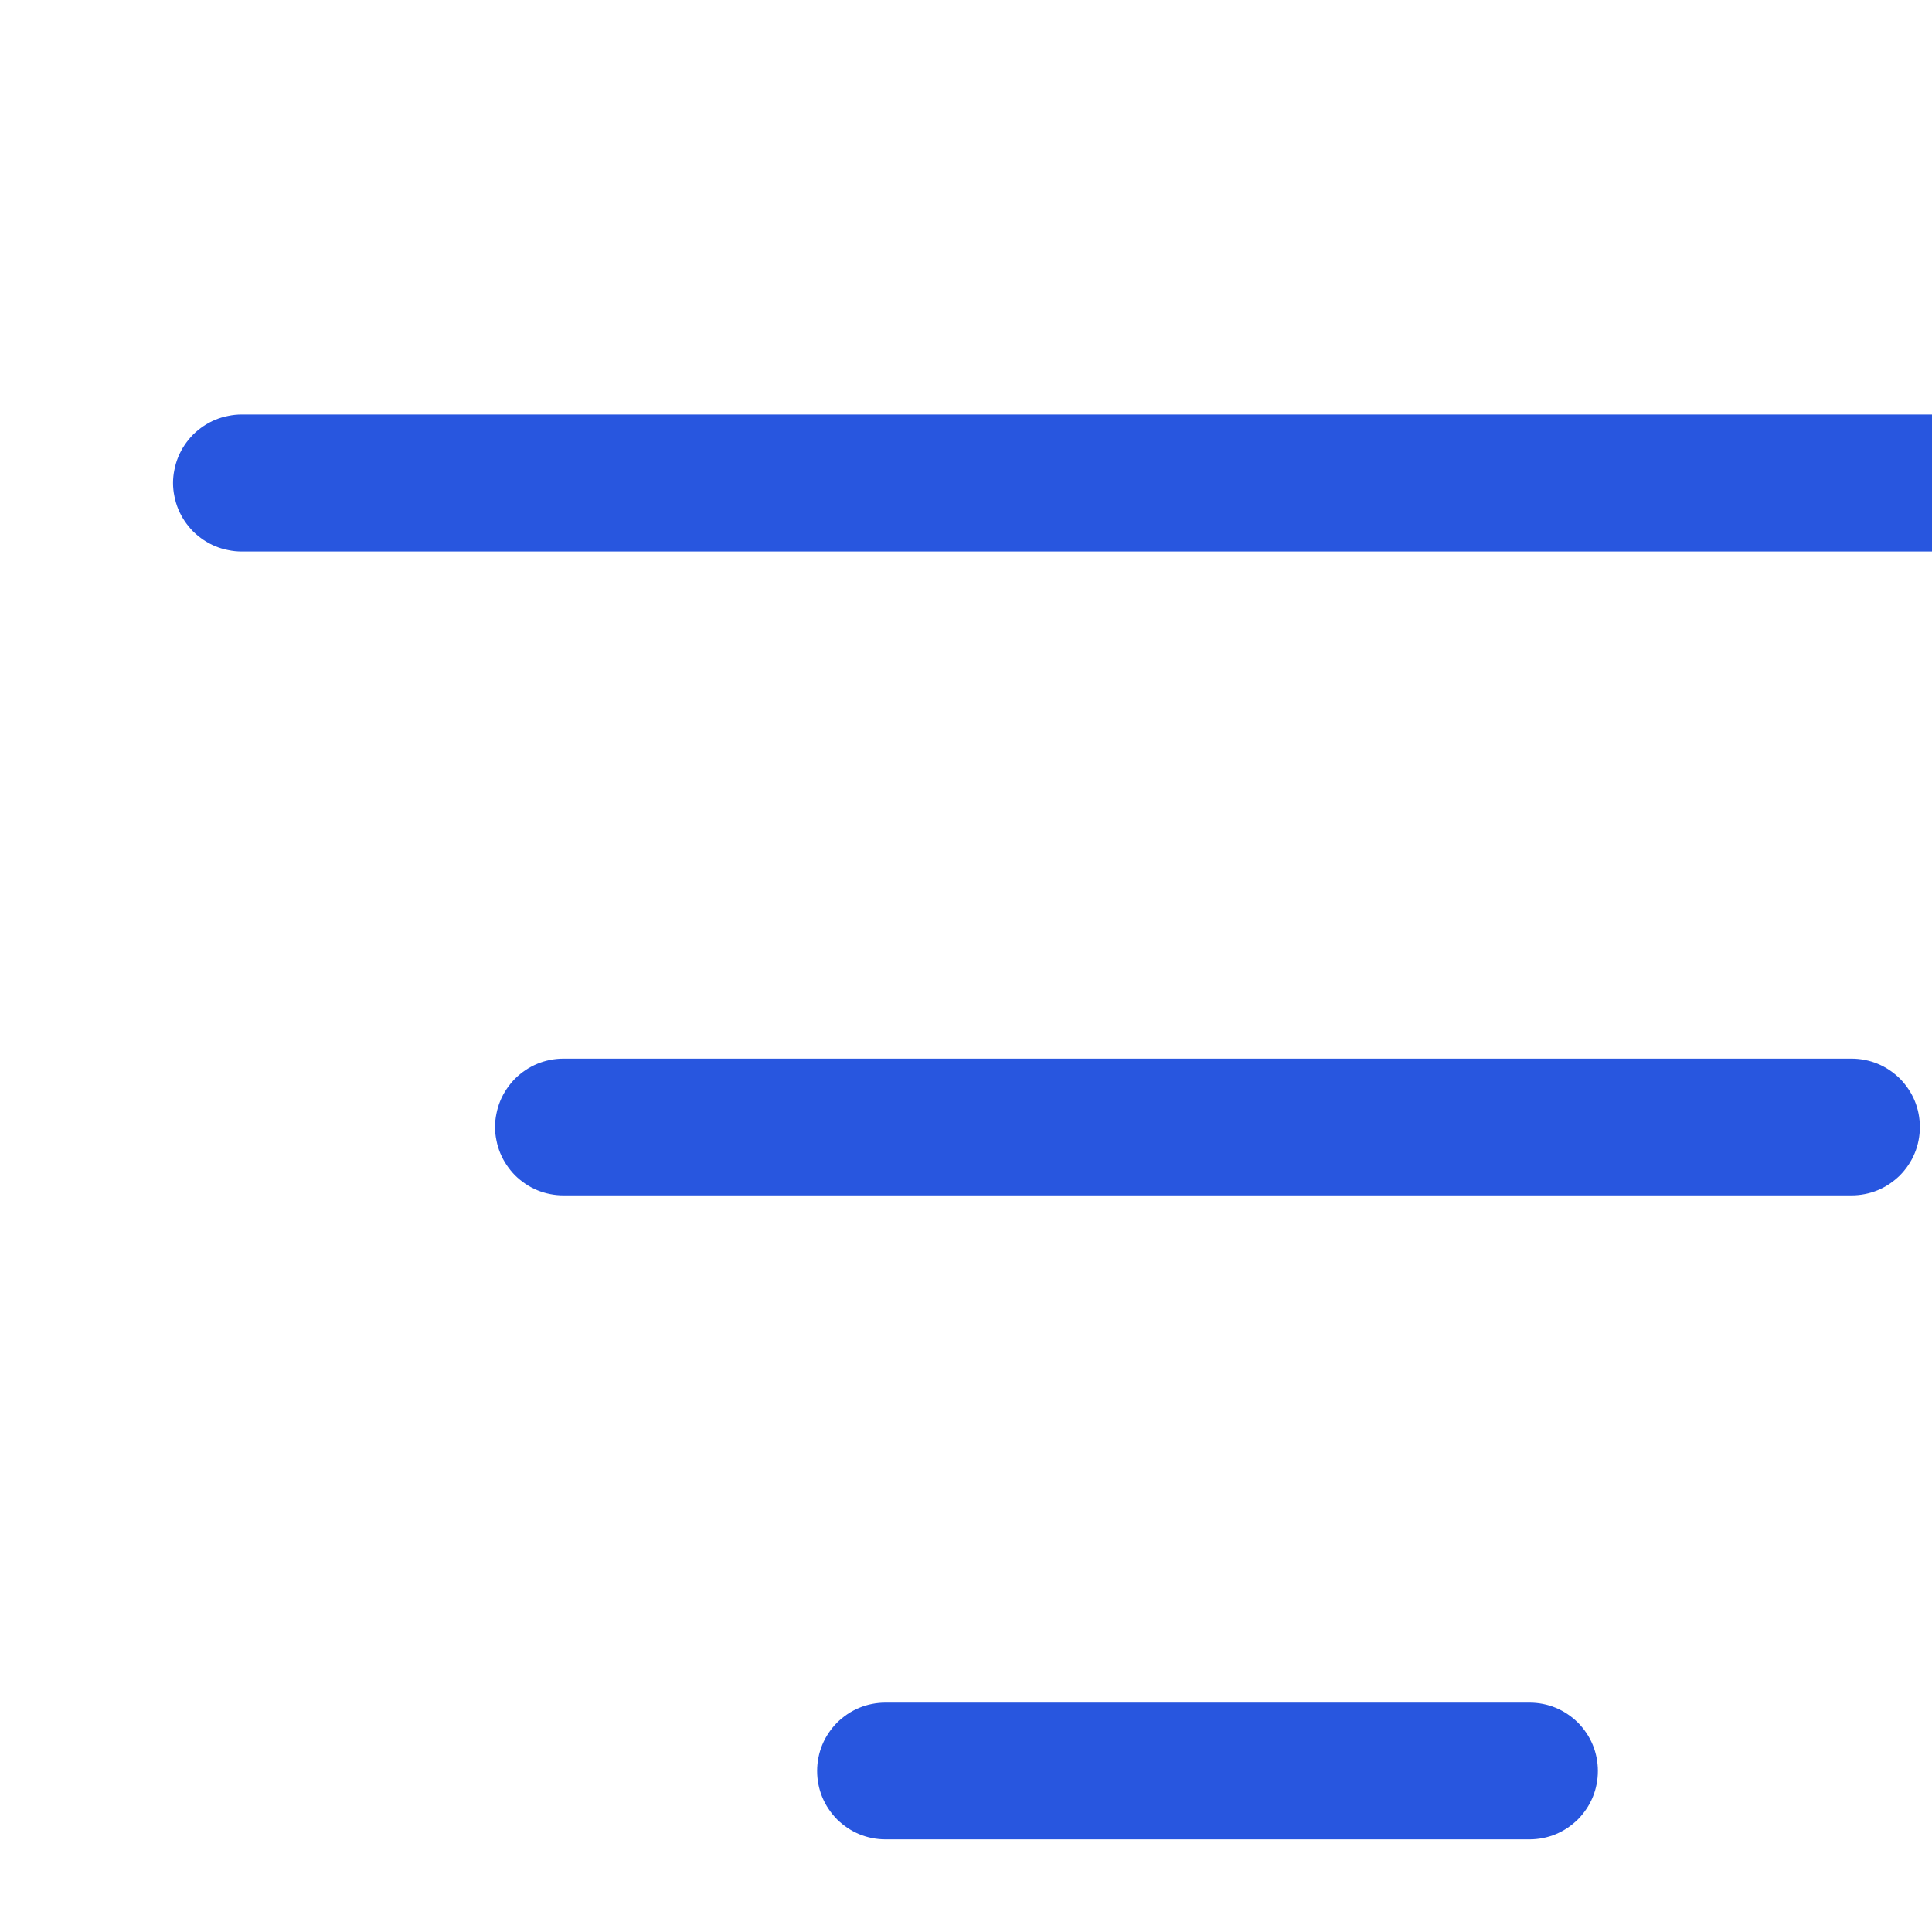
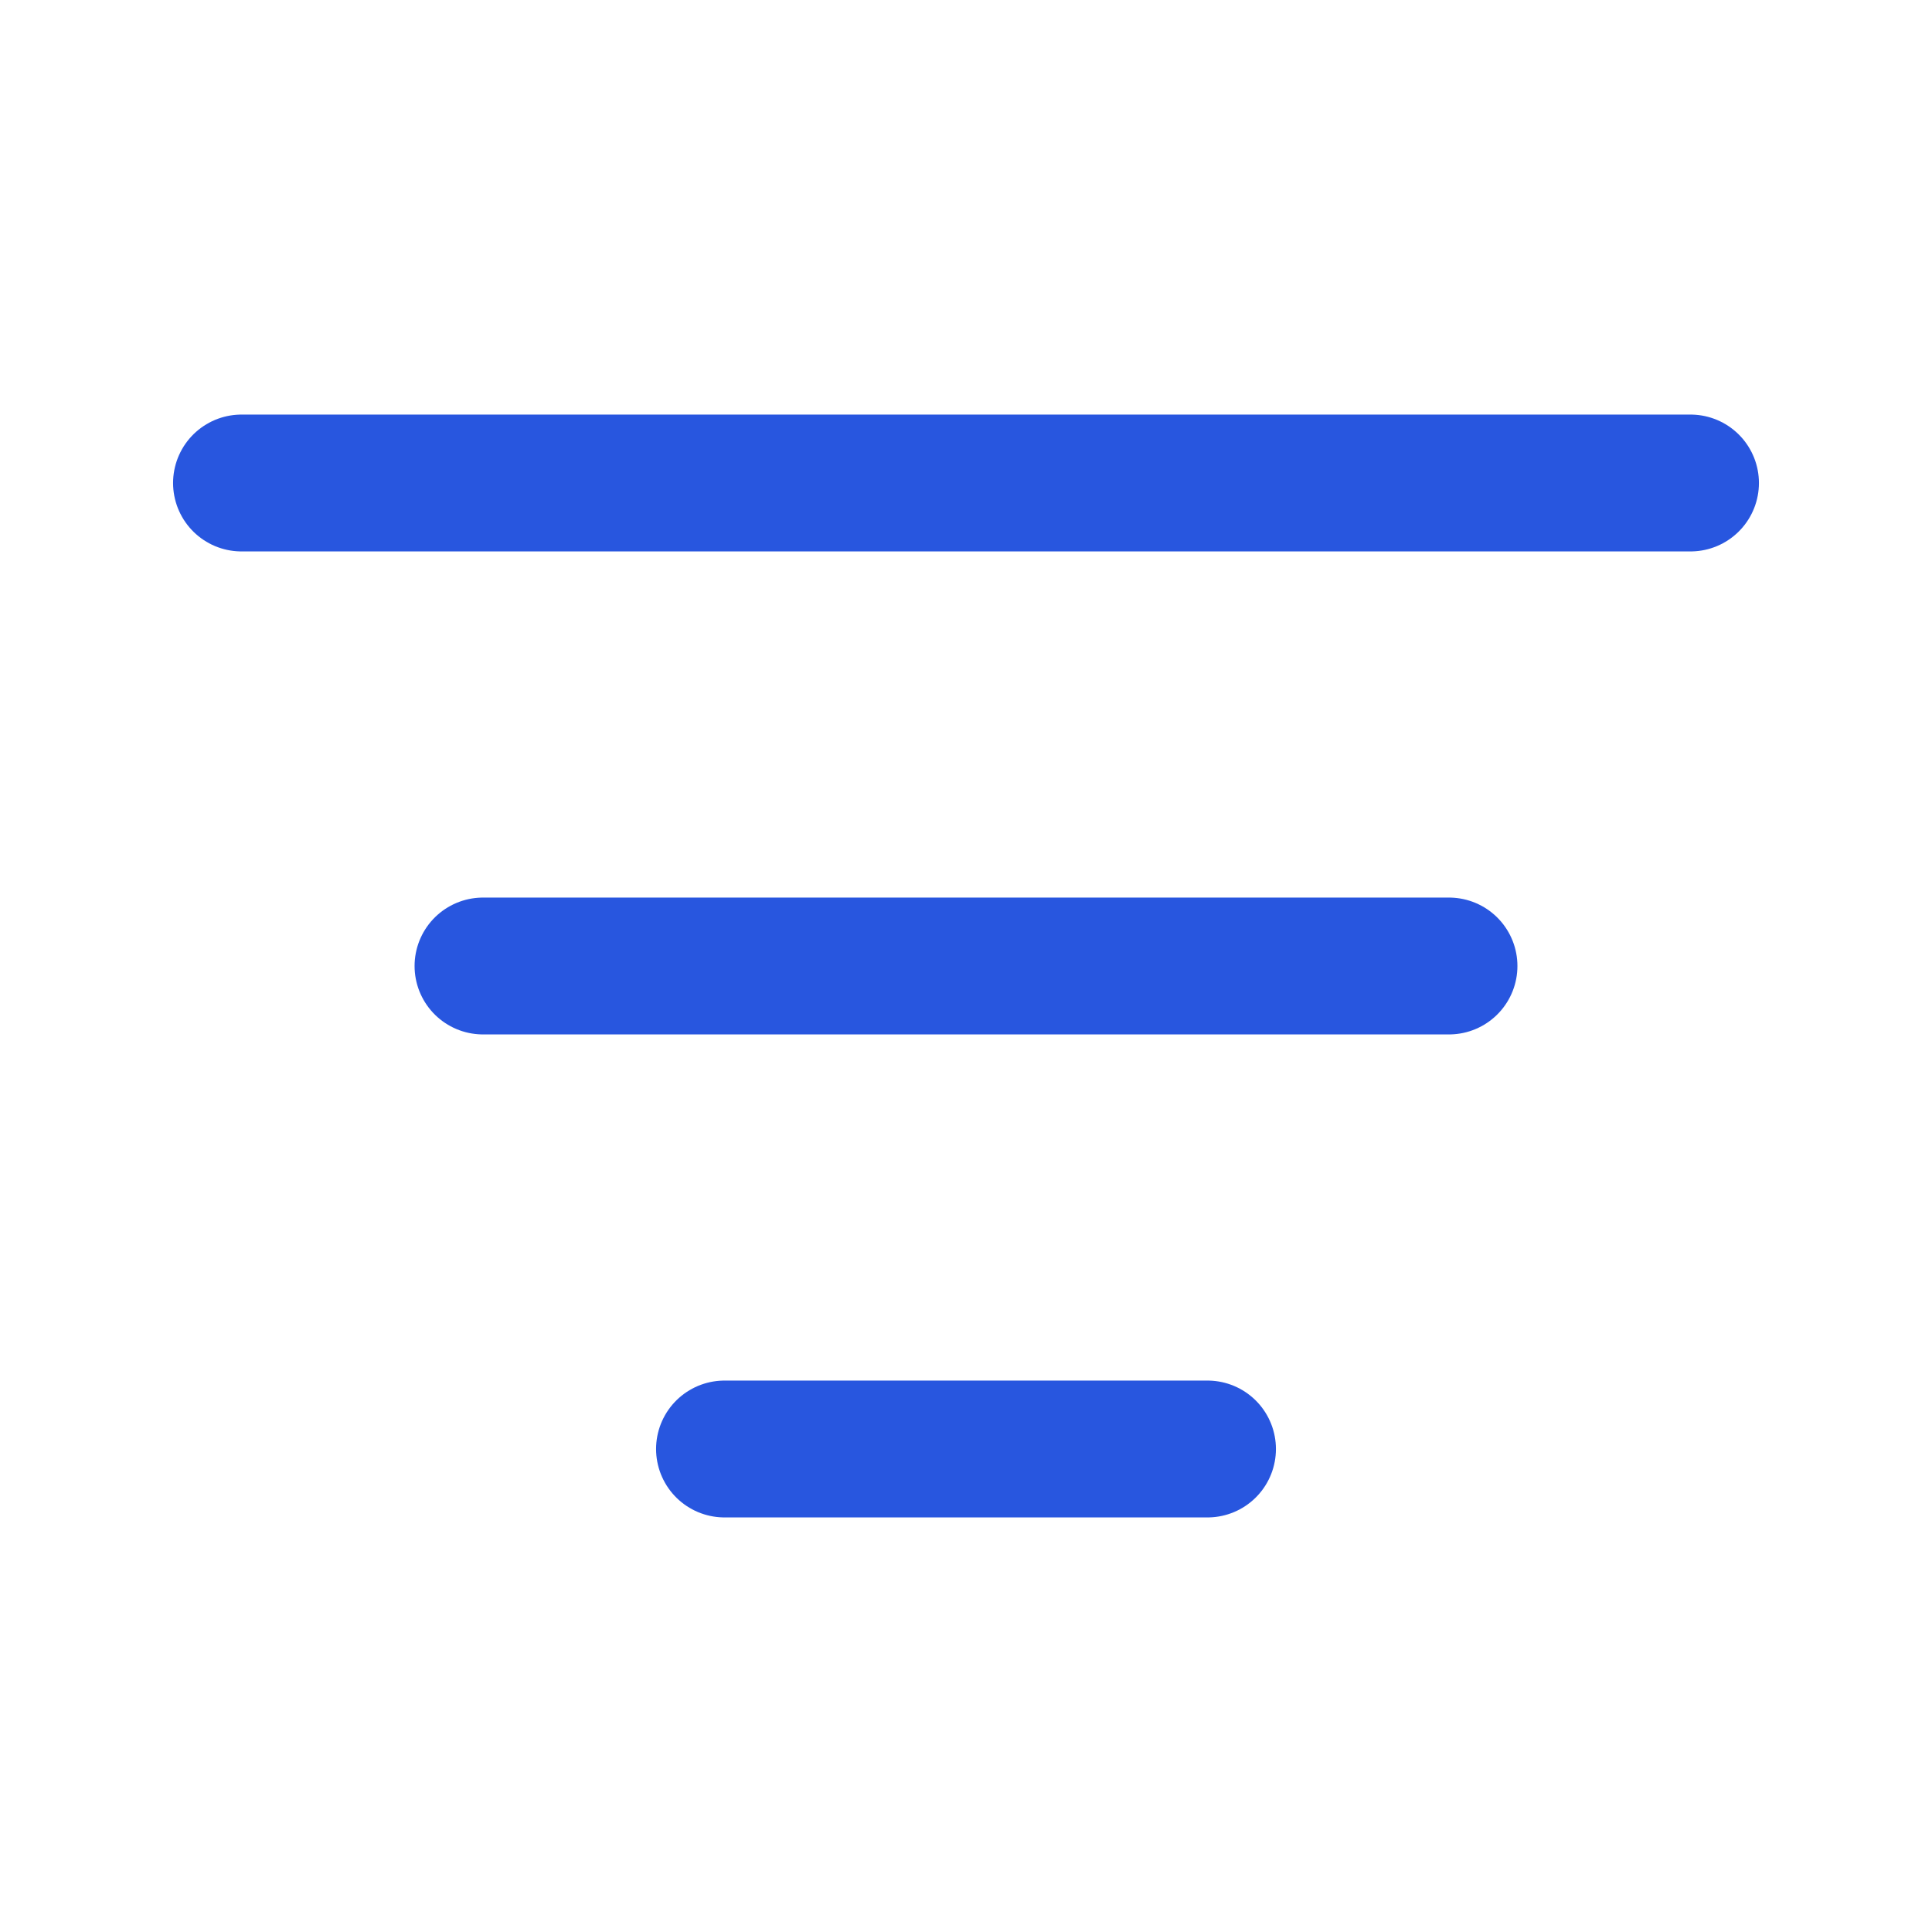
<svg xmlns="http://www.w3.org/2000/svg" width="18" height="18" viewBox="0 0 18 18">
-   <path fill="#2856DF" transform="translate(2.25 4.5)" d="M0 -0.638L18 -0.638Q18.063 -0.638 18.124 -0.625Q18.186 -0.613 18.244 -0.589Q18.302 -0.565 18.354 -0.53Q18.406 -0.495 18.451 -0.451Q18.495 -0.406 18.53 -0.354Q18.565 -0.302 18.589 -0.244Q18.613 -0.186 18.625 -0.124Q18.638 -0.063 18.638 0Q18.638 0.063 18.625 0.124Q18.613 0.186 18.589 0.244Q18.565 0.302 18.53 0.354Q18.495 0.406 18.451 0.451Q18.406 0.495 18.354 0.53Q18.302 0.565 18.244 0.589Q18.186 0.613 18.124 0.625Q18.063 0.638 18 0.638L0 0.638Q-0.063 0.638 -0.124 0.625Q-0.186 0.613 -0.244 0.589Q-0.302 0.565 -0.354 0.53Q-0.406 0.495 -0.451 0.451Q-0.495 0.406 -0.53 0.354Q-0.565 0.302 -0.589 0.244Q-0.613 0.186 -0.625 0.124Q-0.638 0.063 -0.638 0Q-0.638 -0.063 -0.625 -0.124Q-0.613 -0.186 -0.589 -0.244Q-0.565 -0.302 -0.53 -0.354Q-0.495 -0.406 -0.451 -0.451Q-0.406 -0.495 -0.354 -0.53Q-0.302 -0.565 -0.244 -0.589Q-0.186 -0.613 -0.124 -0.625Q-0.063 -0.638 0 -0.638ZM3 5.363L15 5.363Q15.063 5.363 15.124 5.375Q15.186 5.387 15.244 5.411Q15.302 5.435 15.354 5.47Q15.406 5.505 15.451 5.549Q15.495 5.594 15.53 5.646Q15.565 5.698 15.589 5.756Q15.613 5.814 15.625 5.876Q15.637 5.937 15.637 6Q15.637 6.063 15.625 6.124Q15.613 6.186 15.589 6.244Q15.565 6.302 15.53 6.354Q15.495 6.406 15.451 6.451Q15.406 6.495 15.354 6.53Q15.302 6.565 15.244 6.589Q15.186 6.613 15.124 6.625Q15.063 6.637 15 6.637L3 6.637Q2.937 6.637 2.876 6.625Q2.814 6.613 2.756 6.589Q2.698 6.565 2.646 6.53Q2.594 6.495 2.549 6.451Q2.505 6.406 2.47 6.354Q2.435 6.302 2.411 6.244Q2.387 6.186 2.375 6.124Q2.362 6.063 2.362 6Q2.362 5.937 2.375 5.876Q2.387 5.814 2.411 5.756Q2.435 5.698 2.47 5.646Q2.505 5.594 2.549 5.549Q2.594 5.505 2.646 5.47Q2.698 5.435 2.756 5.411Q2.814 5.387 2.876 5.375Q2.937 5.363 3 5.363ZM6 11.363L12 11.363Q12.063 11.363 12.124 11.375Q12.186 11.387 12.244 11.411Q12.302 11.435 12.354 11.47Q12.406 11.505 12.451 11.549Q12.495 11.594 12.53 11.646Q12.565 11.698 12.589 11.756Q12.613 11.814 12.625 11.876Q12.637 11.937 12.637 12Q12.637 12.063 12.625 12.124Q12.613 12.186 12.589 12.244Q12.565 12.302 12.53 12.354Q12.495 12.406 12.451 12.451Q12.406 12.495 12.354 12.53Q12.302 12.565 12.244 12.589Q12.186 12.613 12.124 12.625Q12.063 12.637 12 12.637L6 12.637Q5.937 12.637 5.876 12.625Q5.814 12.613 5.756 12.589Q5.698 12.565 5.646 12.53Q5.594 12.495 5.549 12.451Q5.505 12.406 5.47 12.354Q5.435 12.302 5.411 12.244Q5.387 12.186 5.375 12.124Q5.363 12.063 5.363 12Q5.363 11.937 5.375 11.876Q5.387 11.814 5.411 11.756Q5.435 11.698 5.47 11.646Q5.505 11.594 5.549 11.549Q5.594 11.505 5.646 11.47Q5.698 11.435 5.756 11.411Q5.814 11.387 5.876 11.375Q5.937 11.363 6 11.363Z" />
+   <path d="M2.25 4.5h13.5M4.5 9h9M6.75 13.5h4.5" fill="none" stroke="#2856DF" stroke-width="1.275" stroke-linecap="round" />
</svg>
